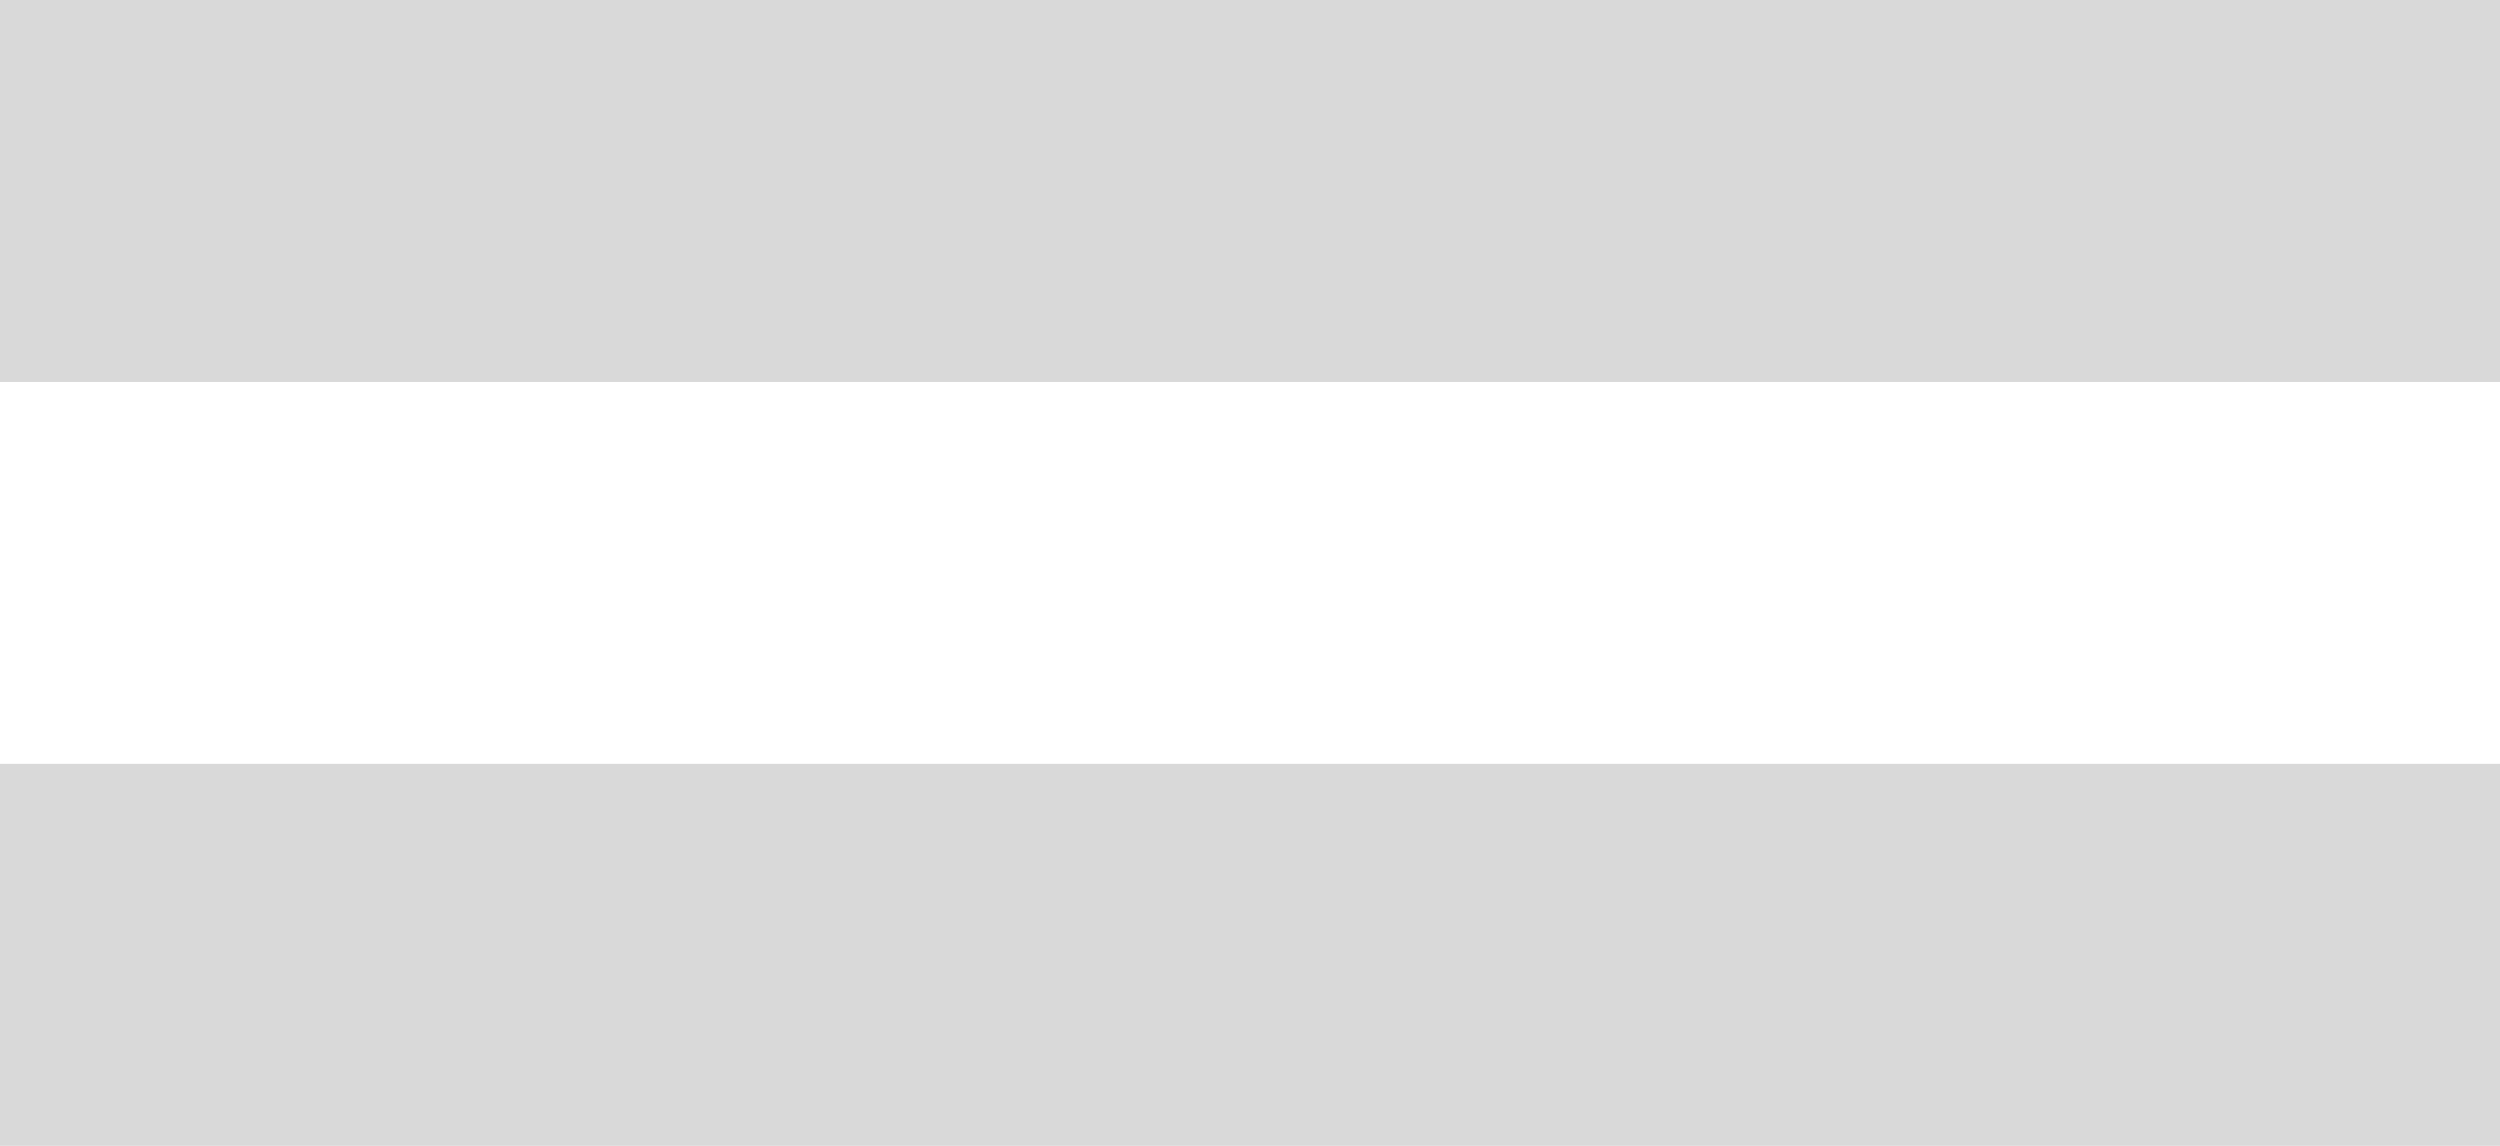
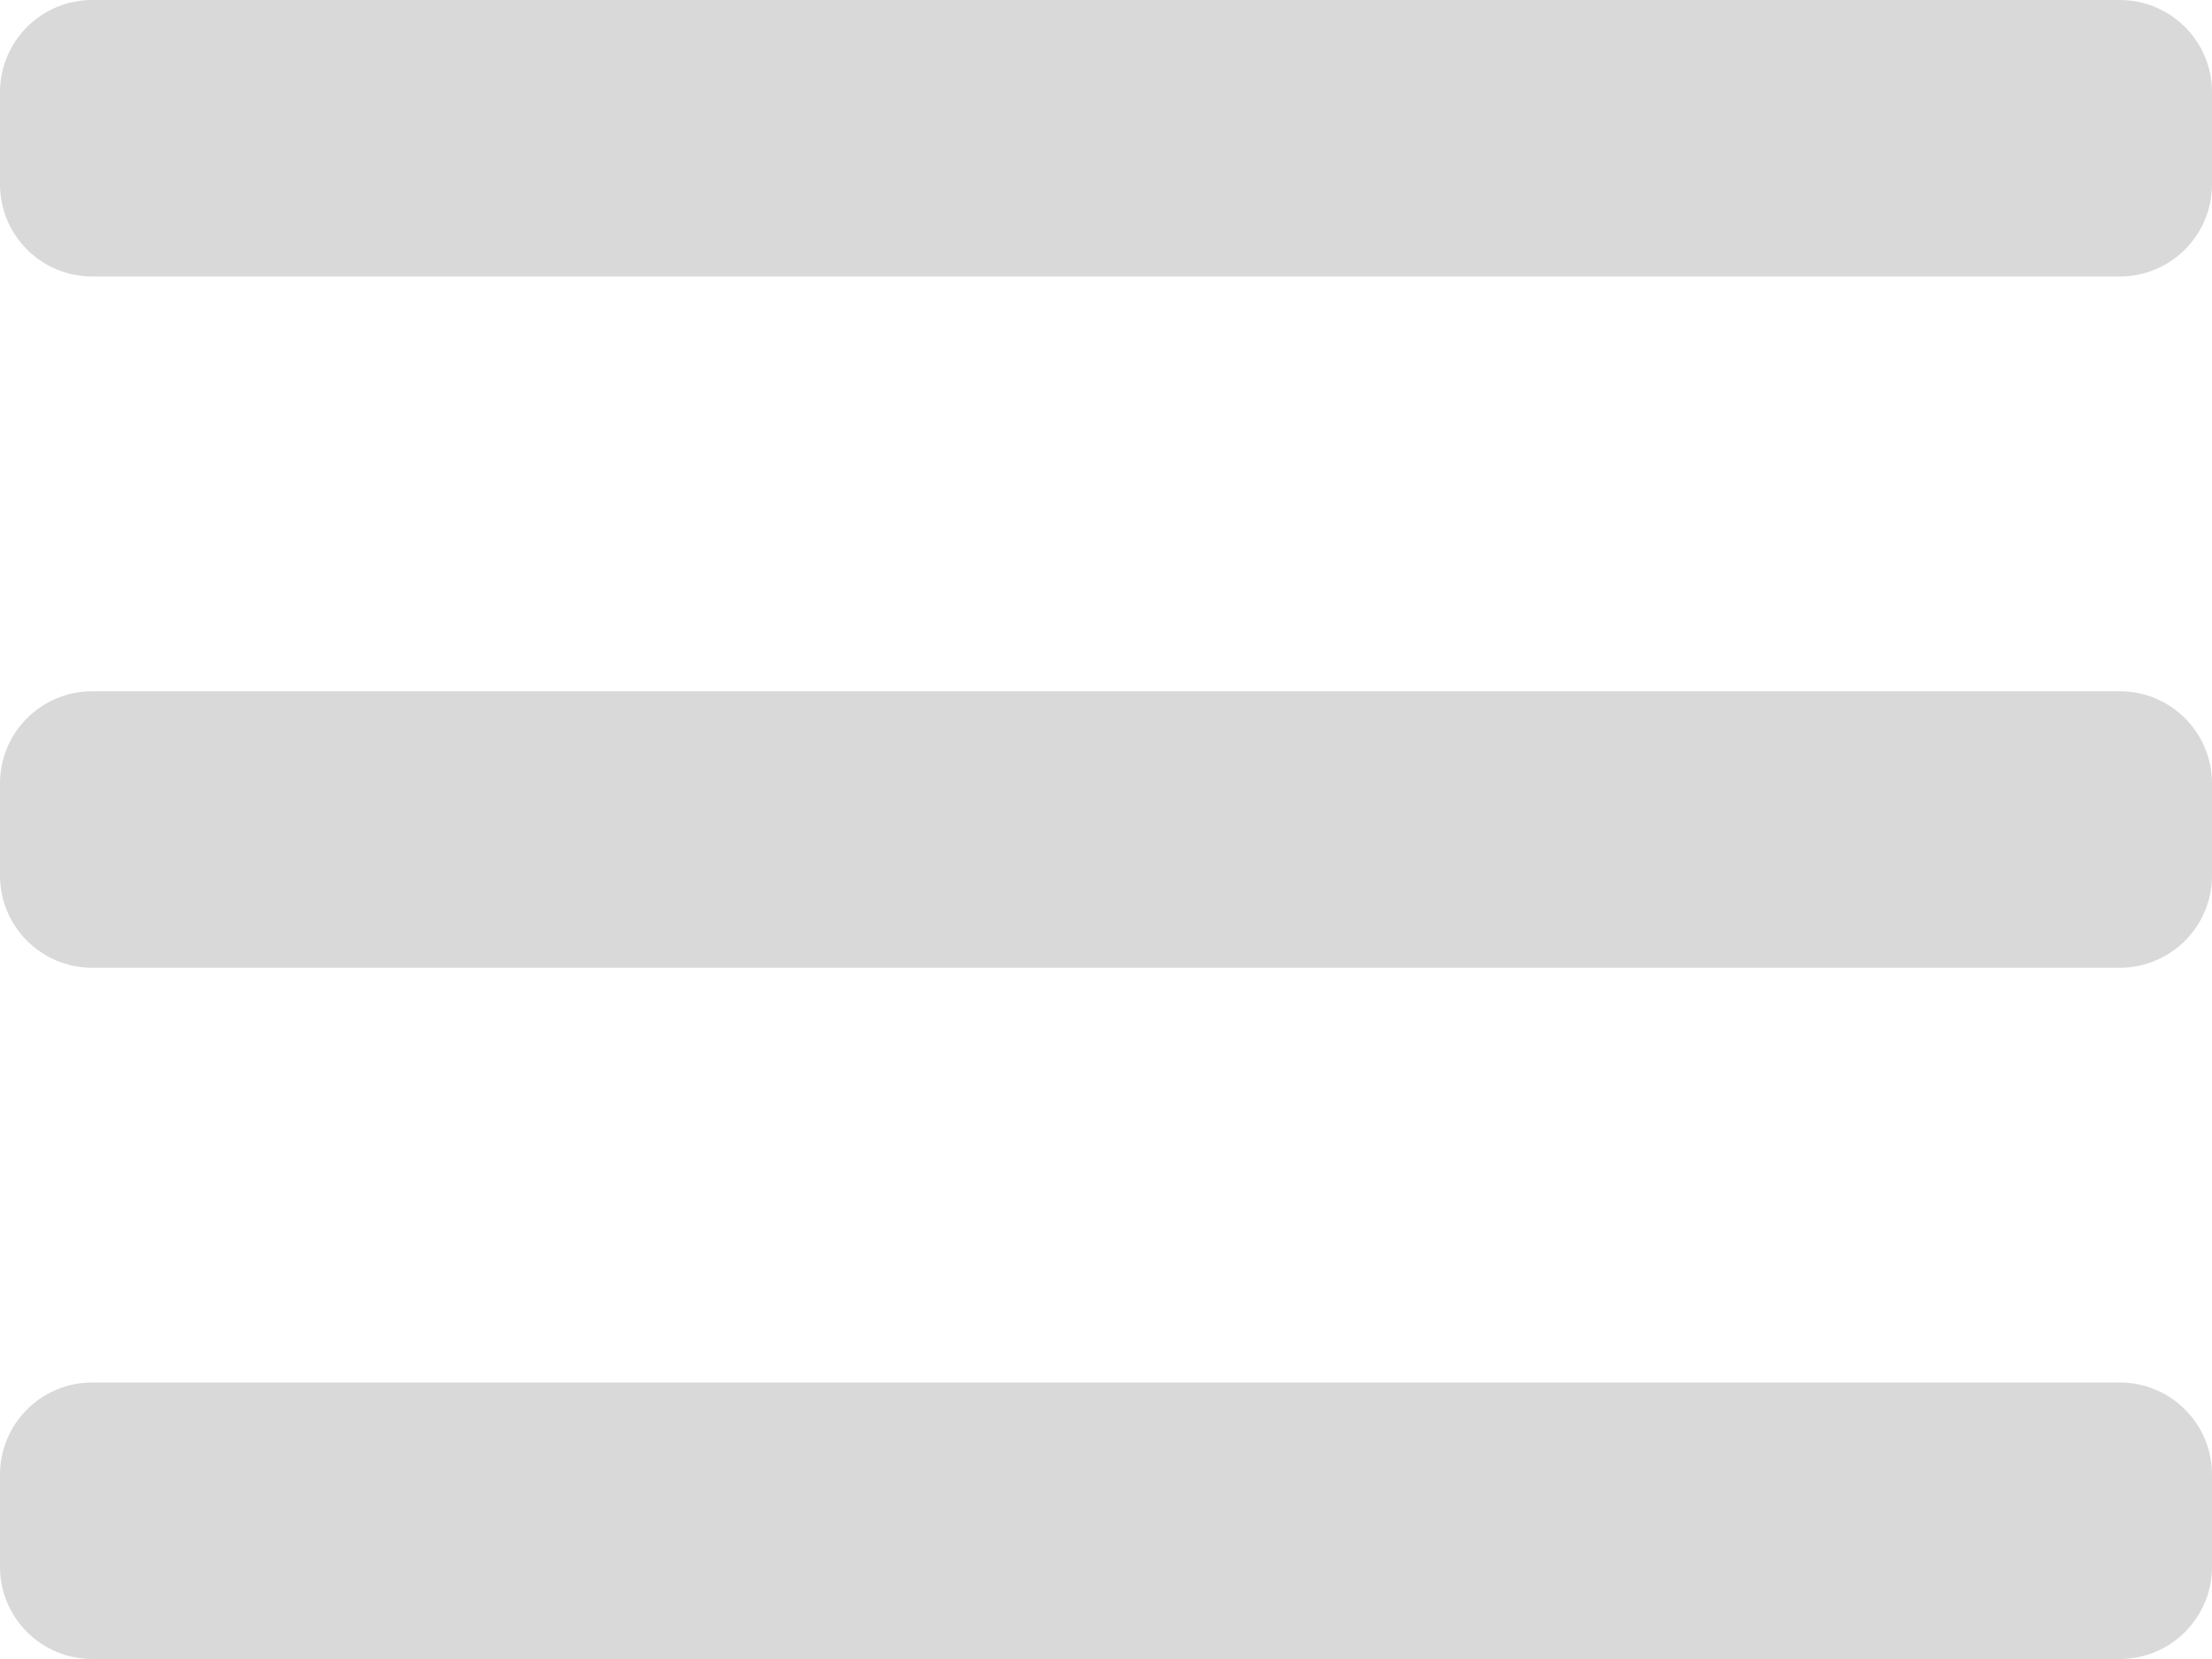
- <svg xmlns="http://www.w3.org/2000/svg" preserveAspectRatio="none" overflow="visible" style="display: block;" width="24" height="11" viewBox="0 0 24 11" fill="none">
-   <g id="Vector">
-     <path d="M0 0H24V3.667H0V0Z" fill="#D9D9D9" />
-     <path d="M0 7.333H24V11H0V7.333Z" fill="#D9D9D9" />
-   </g>
+ <svg xmlns="http://www.w3.org/2000/svg" width="24" height="18" viewBox="0 0 24 18" fill="none">
+   <rect width="24" height="3" rx="1" fill="#D9D9D9" />
+   <rect y="7.5" width="24" height="3" rx="1" fill="#D9D9D9" />
+   <rect y="15" width="24" height="3" rx="1" fill="#D9D9D9" />
</svg>
